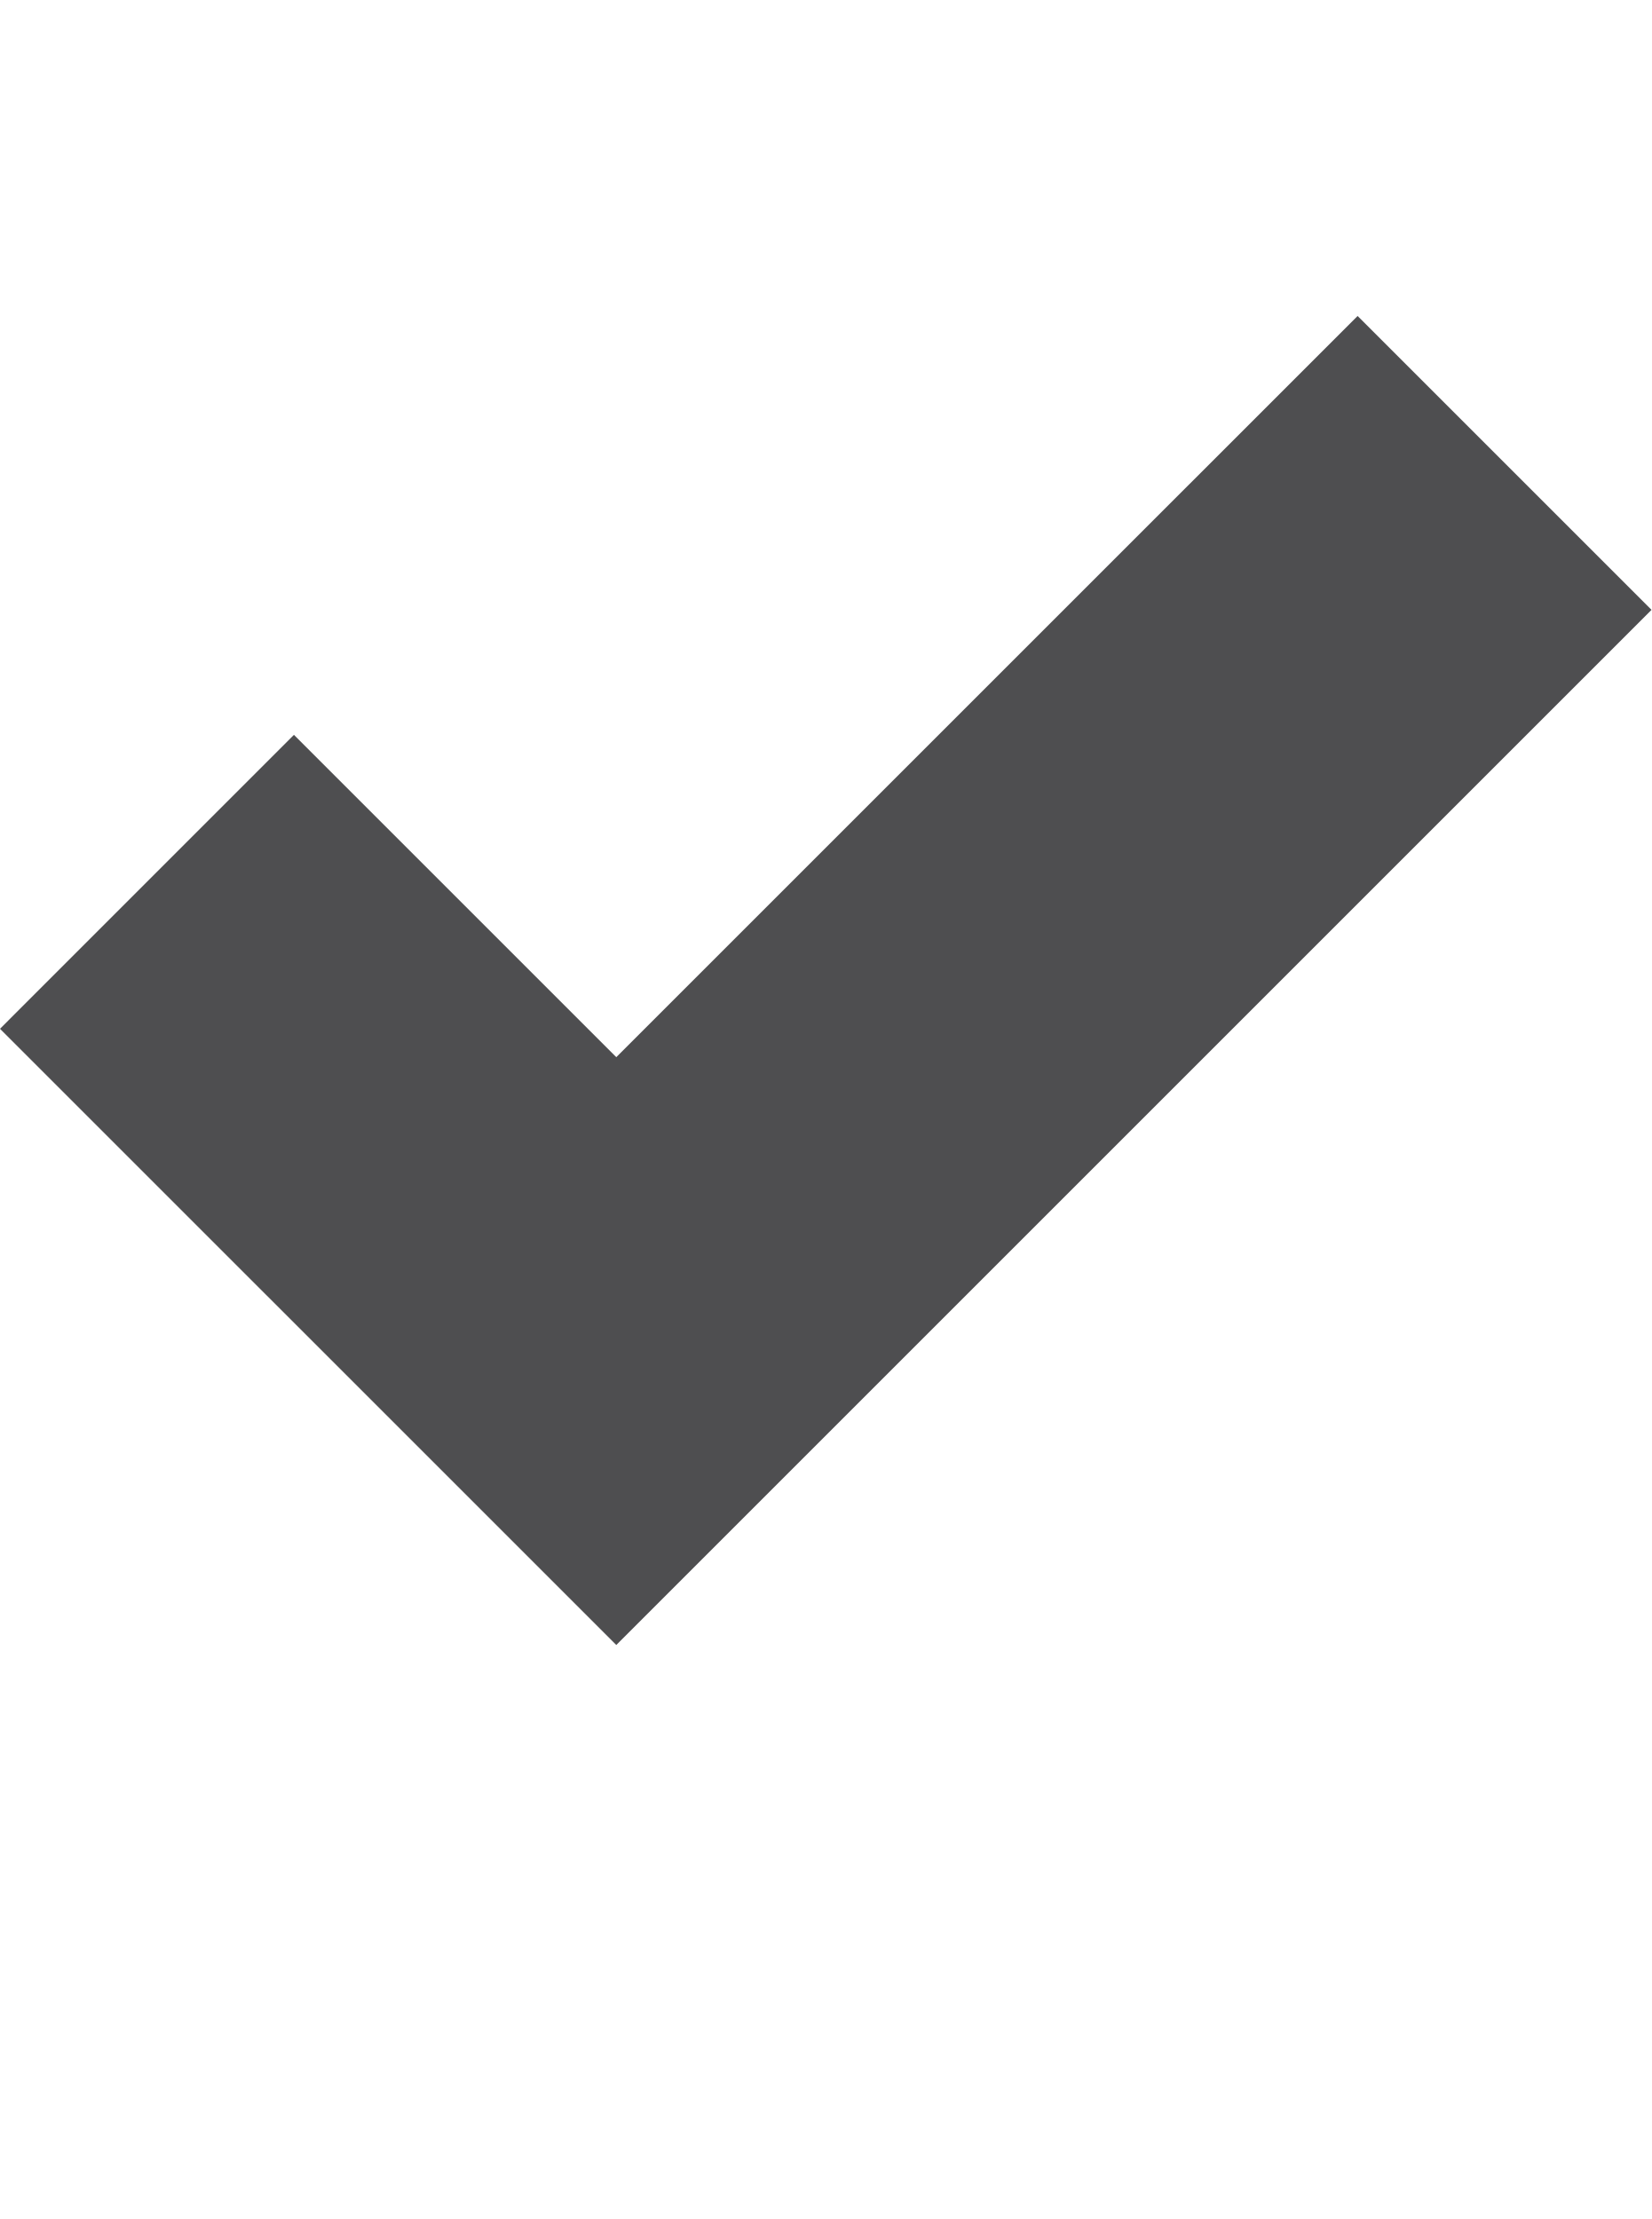
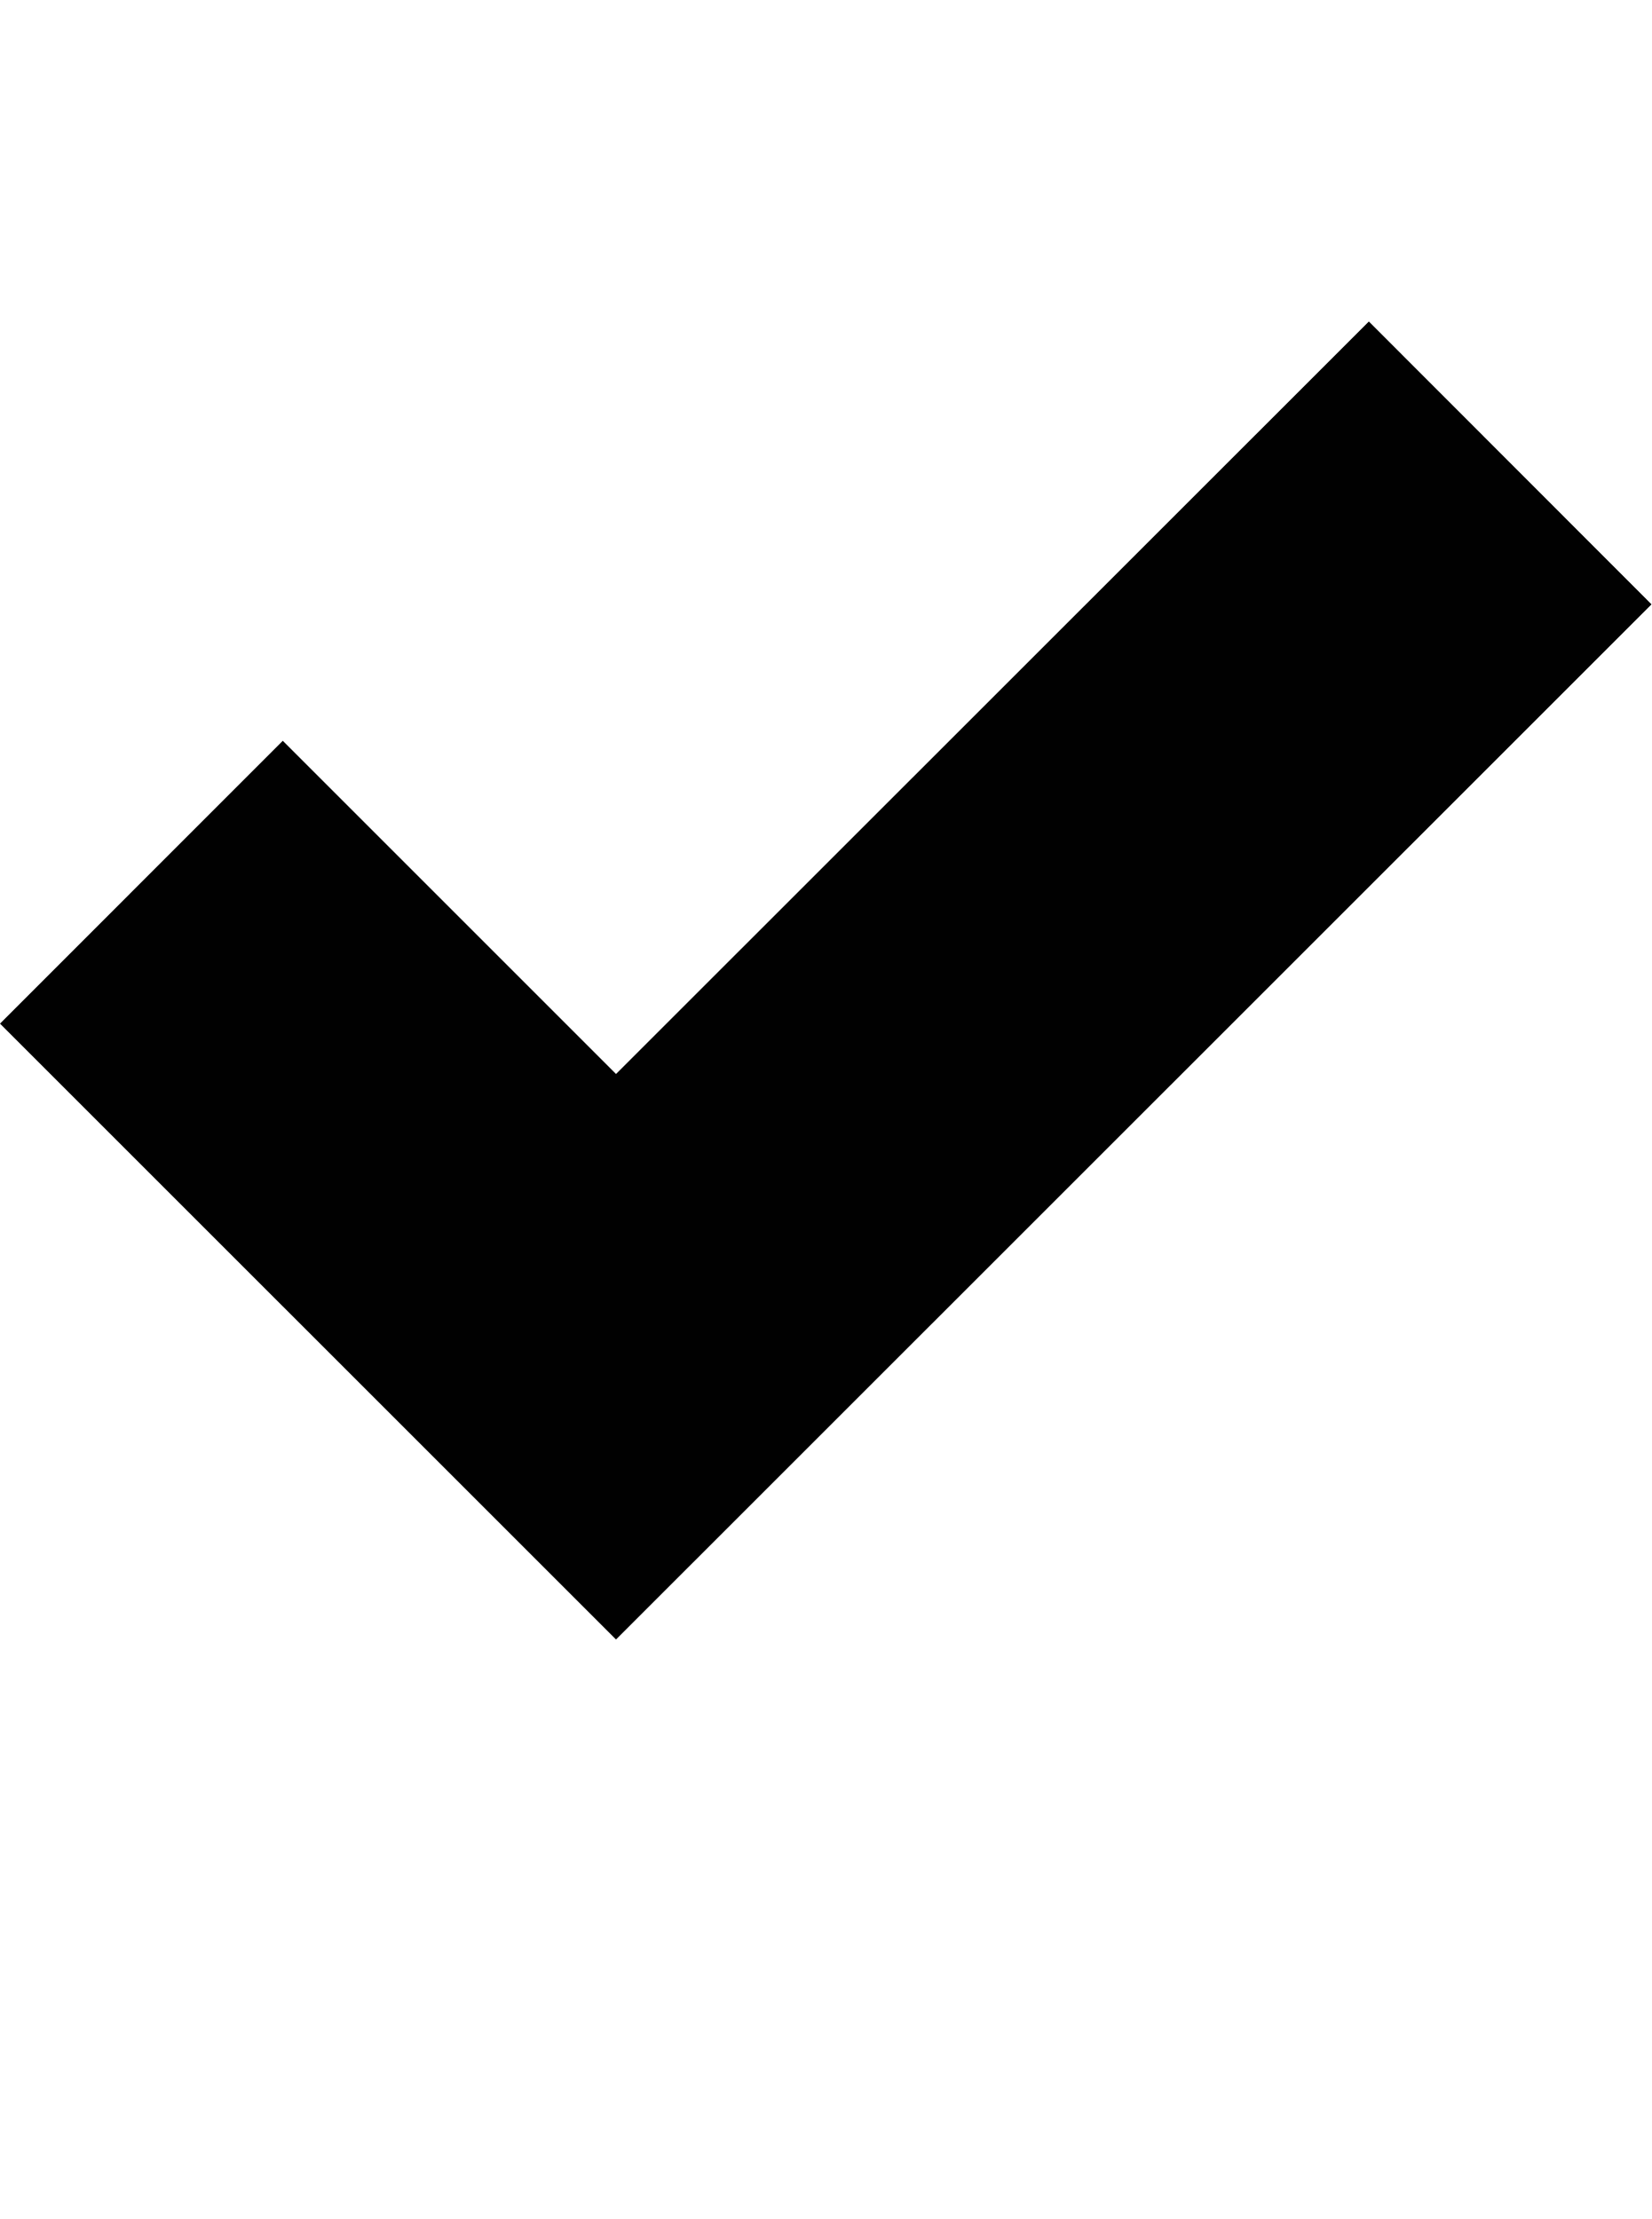
<svg xmlns="http://www.w3.org/2000/svg" version="1.1" id="Layer_1" x="0px" y="0px" width="32px" height="43px" viewBox="0 0 32 43" style="enable-background:new 0 0 32 43;" xml:space="preserve">
  <g>
-     <polygon style="fill:#4E4E50;" points="11.941,31.877 0,19.936 5.695,14.24 11.941,20.486 26.305,6.123 32,11.818 11.941,31.877     " />
+     <polygon style="fill:#010101;" points="11.936,31.77 0,19.836 5.479,14.355 11.936,20.812 26.523,6.23 32,11.711  " />
  </g>
</svg>
